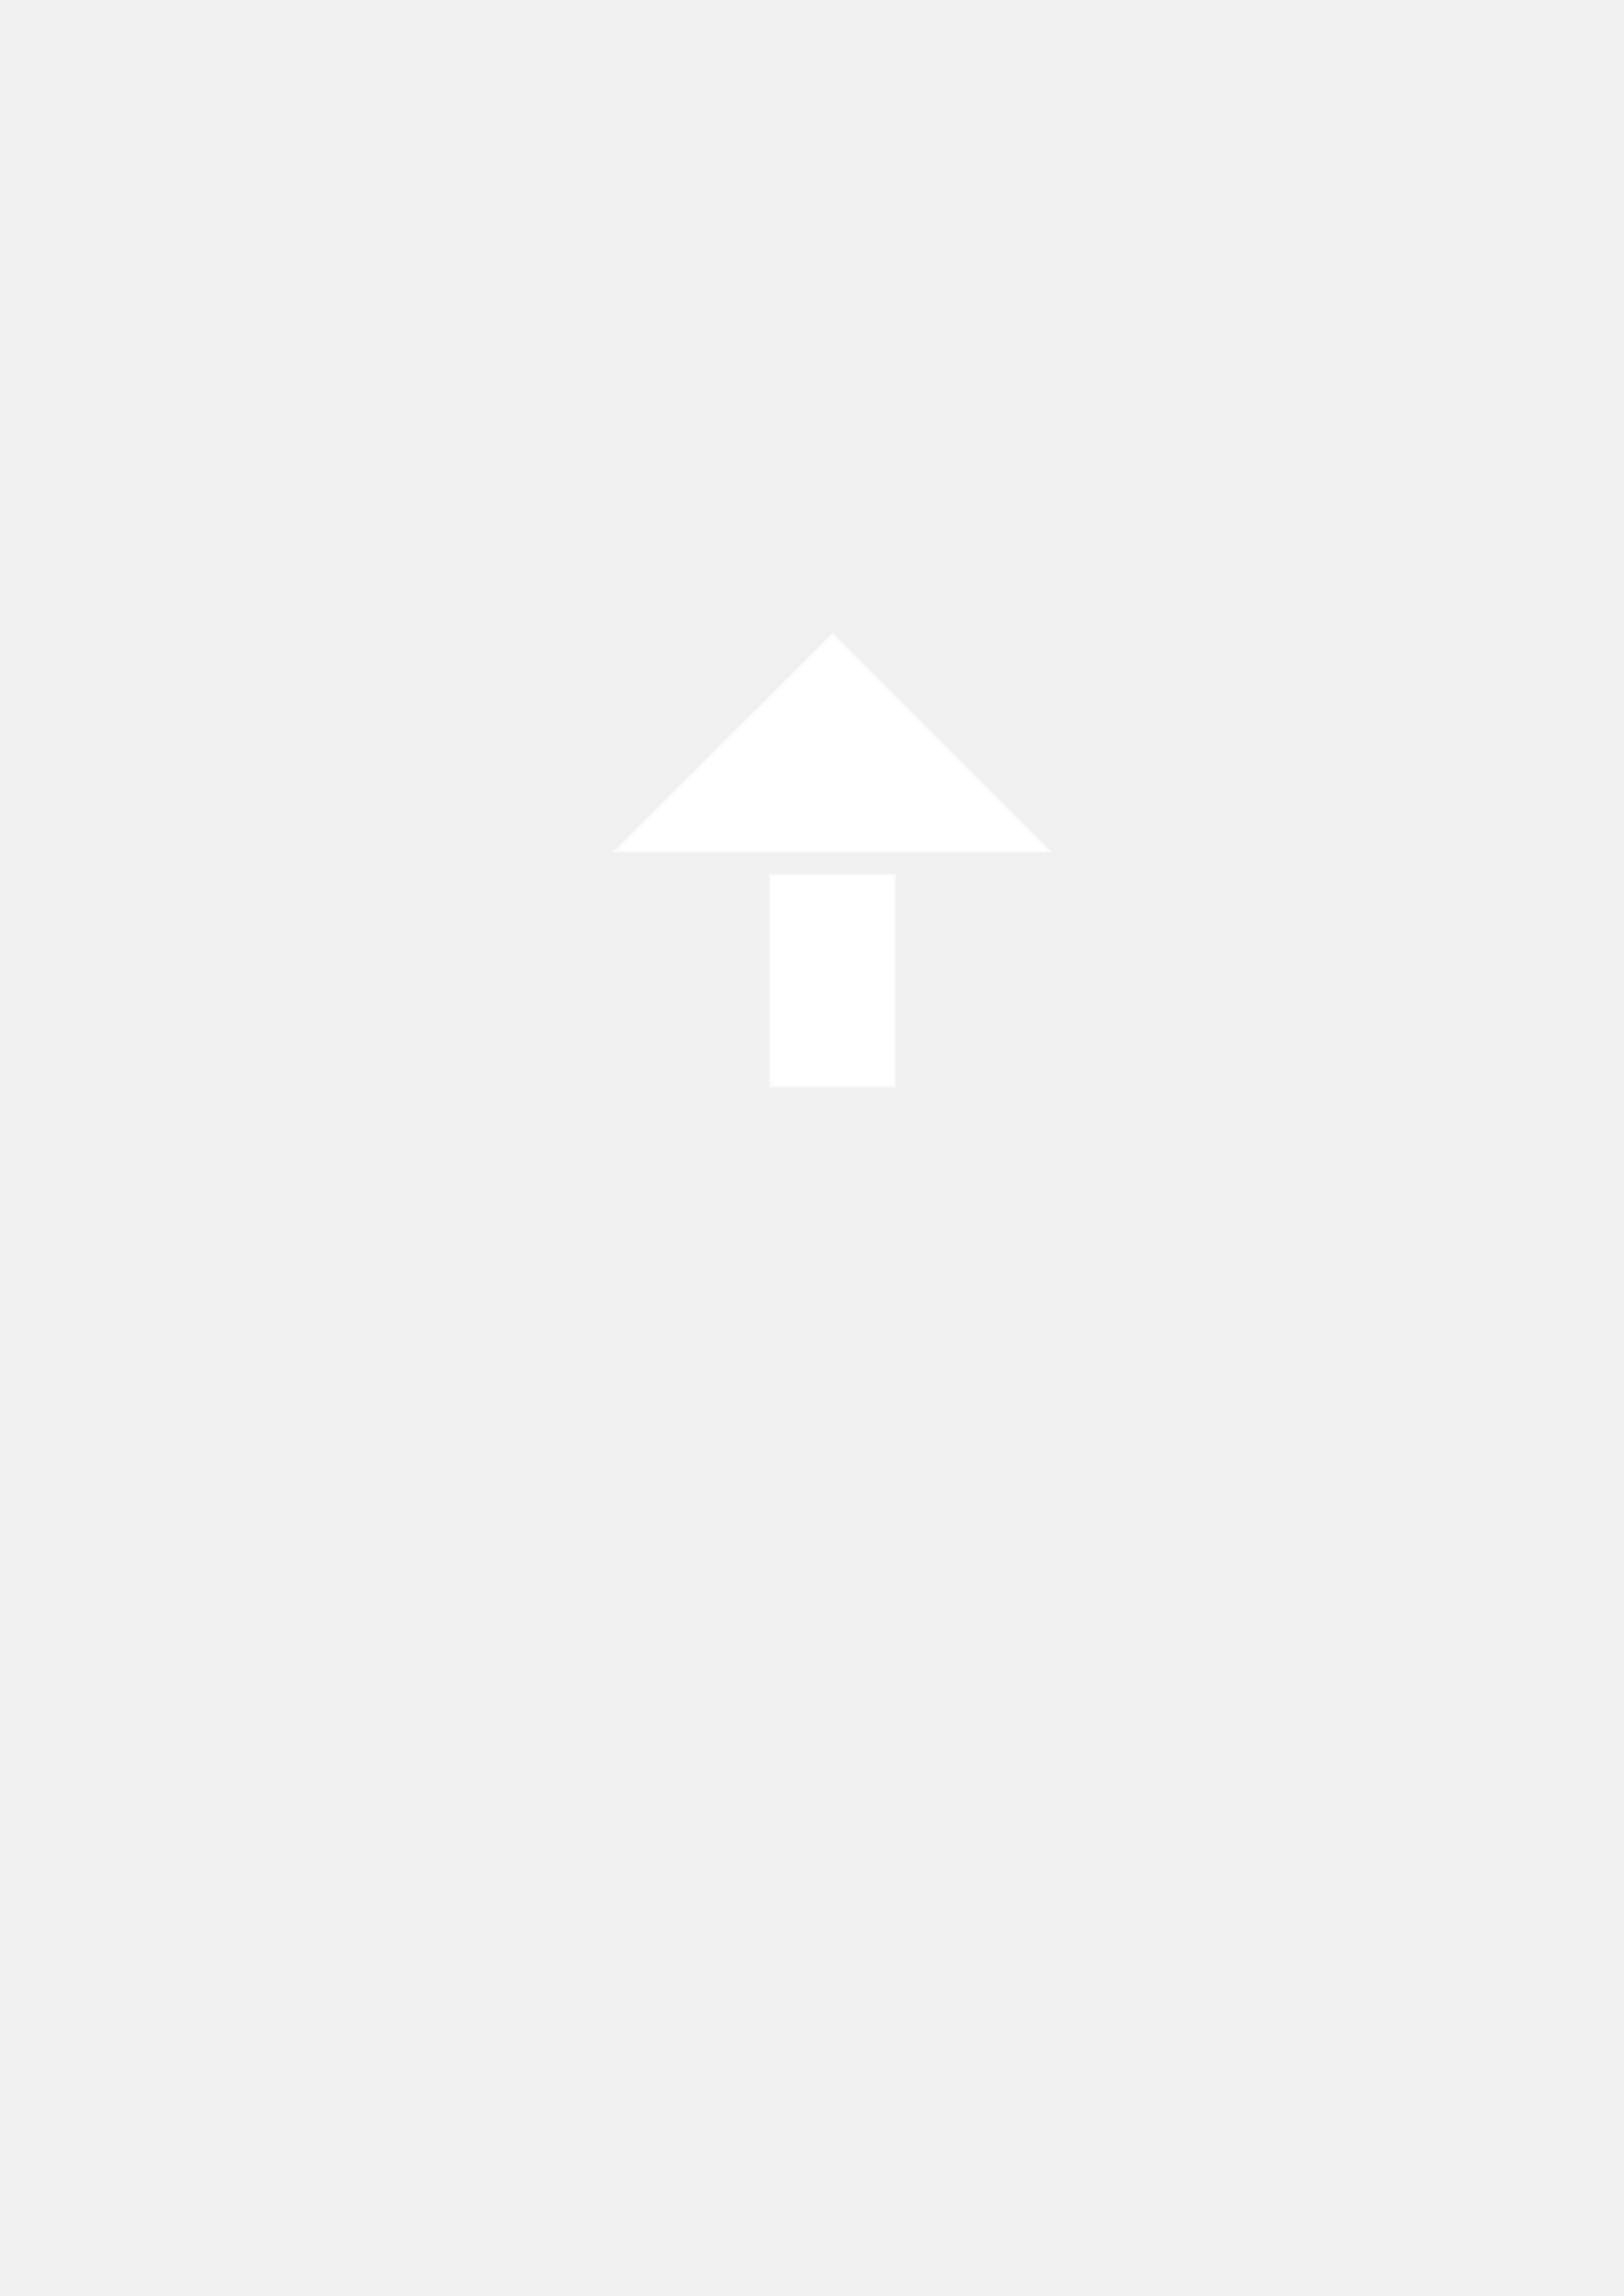
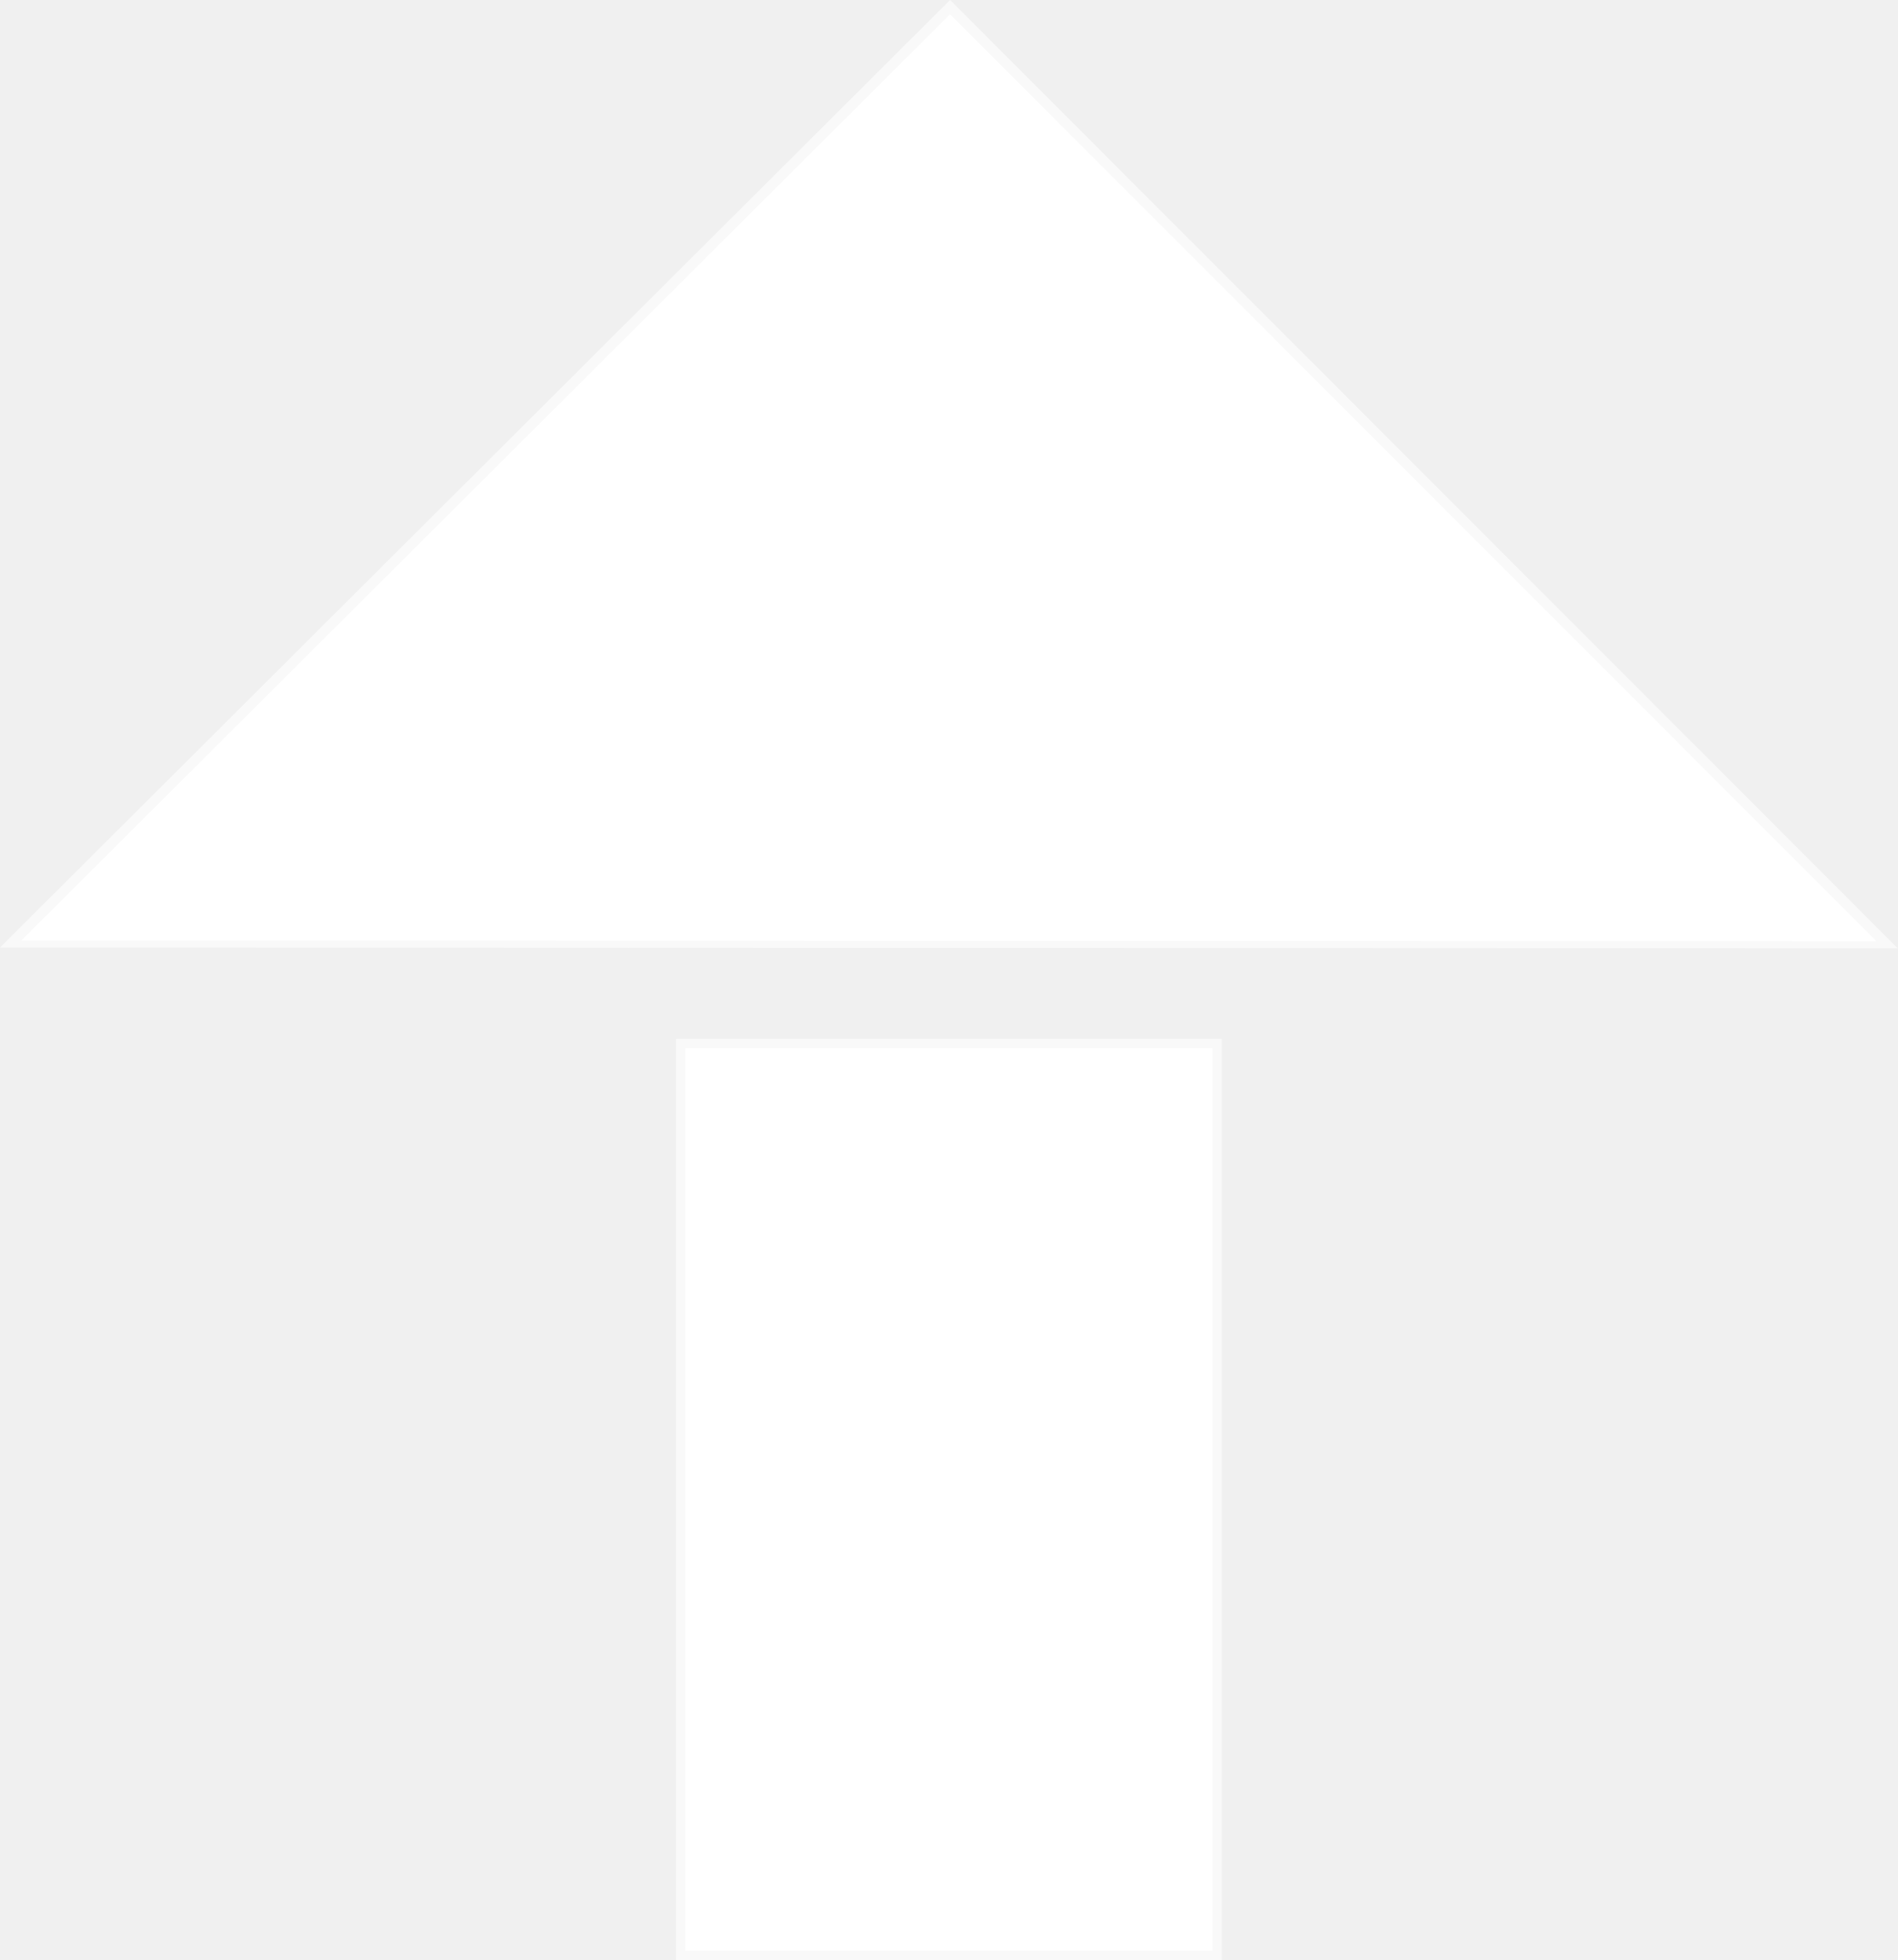
- <svg xmlns="http://www.w3.org/2000/svg" width="744.094" height="1052.362" id="svg2" version="1.1">
+ <svg xmlns="http://www.w3.org/2000/svg" width="202.157" height="208.781" id="svg2" version="1.1">
  <defs id="defs4">
    </defs>
-   <g id="layer1">
-     <path transform="matrix(0.08462419,0,0,0.04880664,366.9053,343.6645)" style="fill:#ffffff;fill-rule:evenodd;stroke:#f9f9f9;stroke-width:15.56;stroke-miterlimit:4;stroke-dasharray:none;stroke-opacity:1" d="M 1353.315,957.909 -1008.598,956.181 173.854,-1088.432 z" id="path3043" />
-     <path style="fill:#ffffff;stroke-width:1;stroke-miterlimit:4;stroke-dasharray:none;stroke:#f9f9f9;stroke-opacity:1" d="m 352.92,400.934 57.143,0 0,97.143 -57.143,0 z" id="rect3123" />
+   <g id="layer1" transform="translate(-280.4115,-289.7819)">
+     <path transform="matrix(0.08462419,0,0,0.04880664,366.9053,343.6645)" style="fill:#ffffff;fill-rule:evenodd;stroke:#f9f9f9;stroke-width:15.56;stroke-miterlimit:4;stroke-opacity:1;stroke-dasharray:none" d="M 1353.315,957.909 -1008.598,956.181 173.854,-1088.432 z" id="path3043" />
+     <path style="fill:#ffffff;stroke:#f9f9f9;stroke-width:1;stroke-miterlimit:4;stroke-opacity:1;stroke-dasharray:none" d="m 352.92,400.934 57.143,0 0,97.143 -57.143,0 z" id="rect3123" />
  </g>
</svg>
